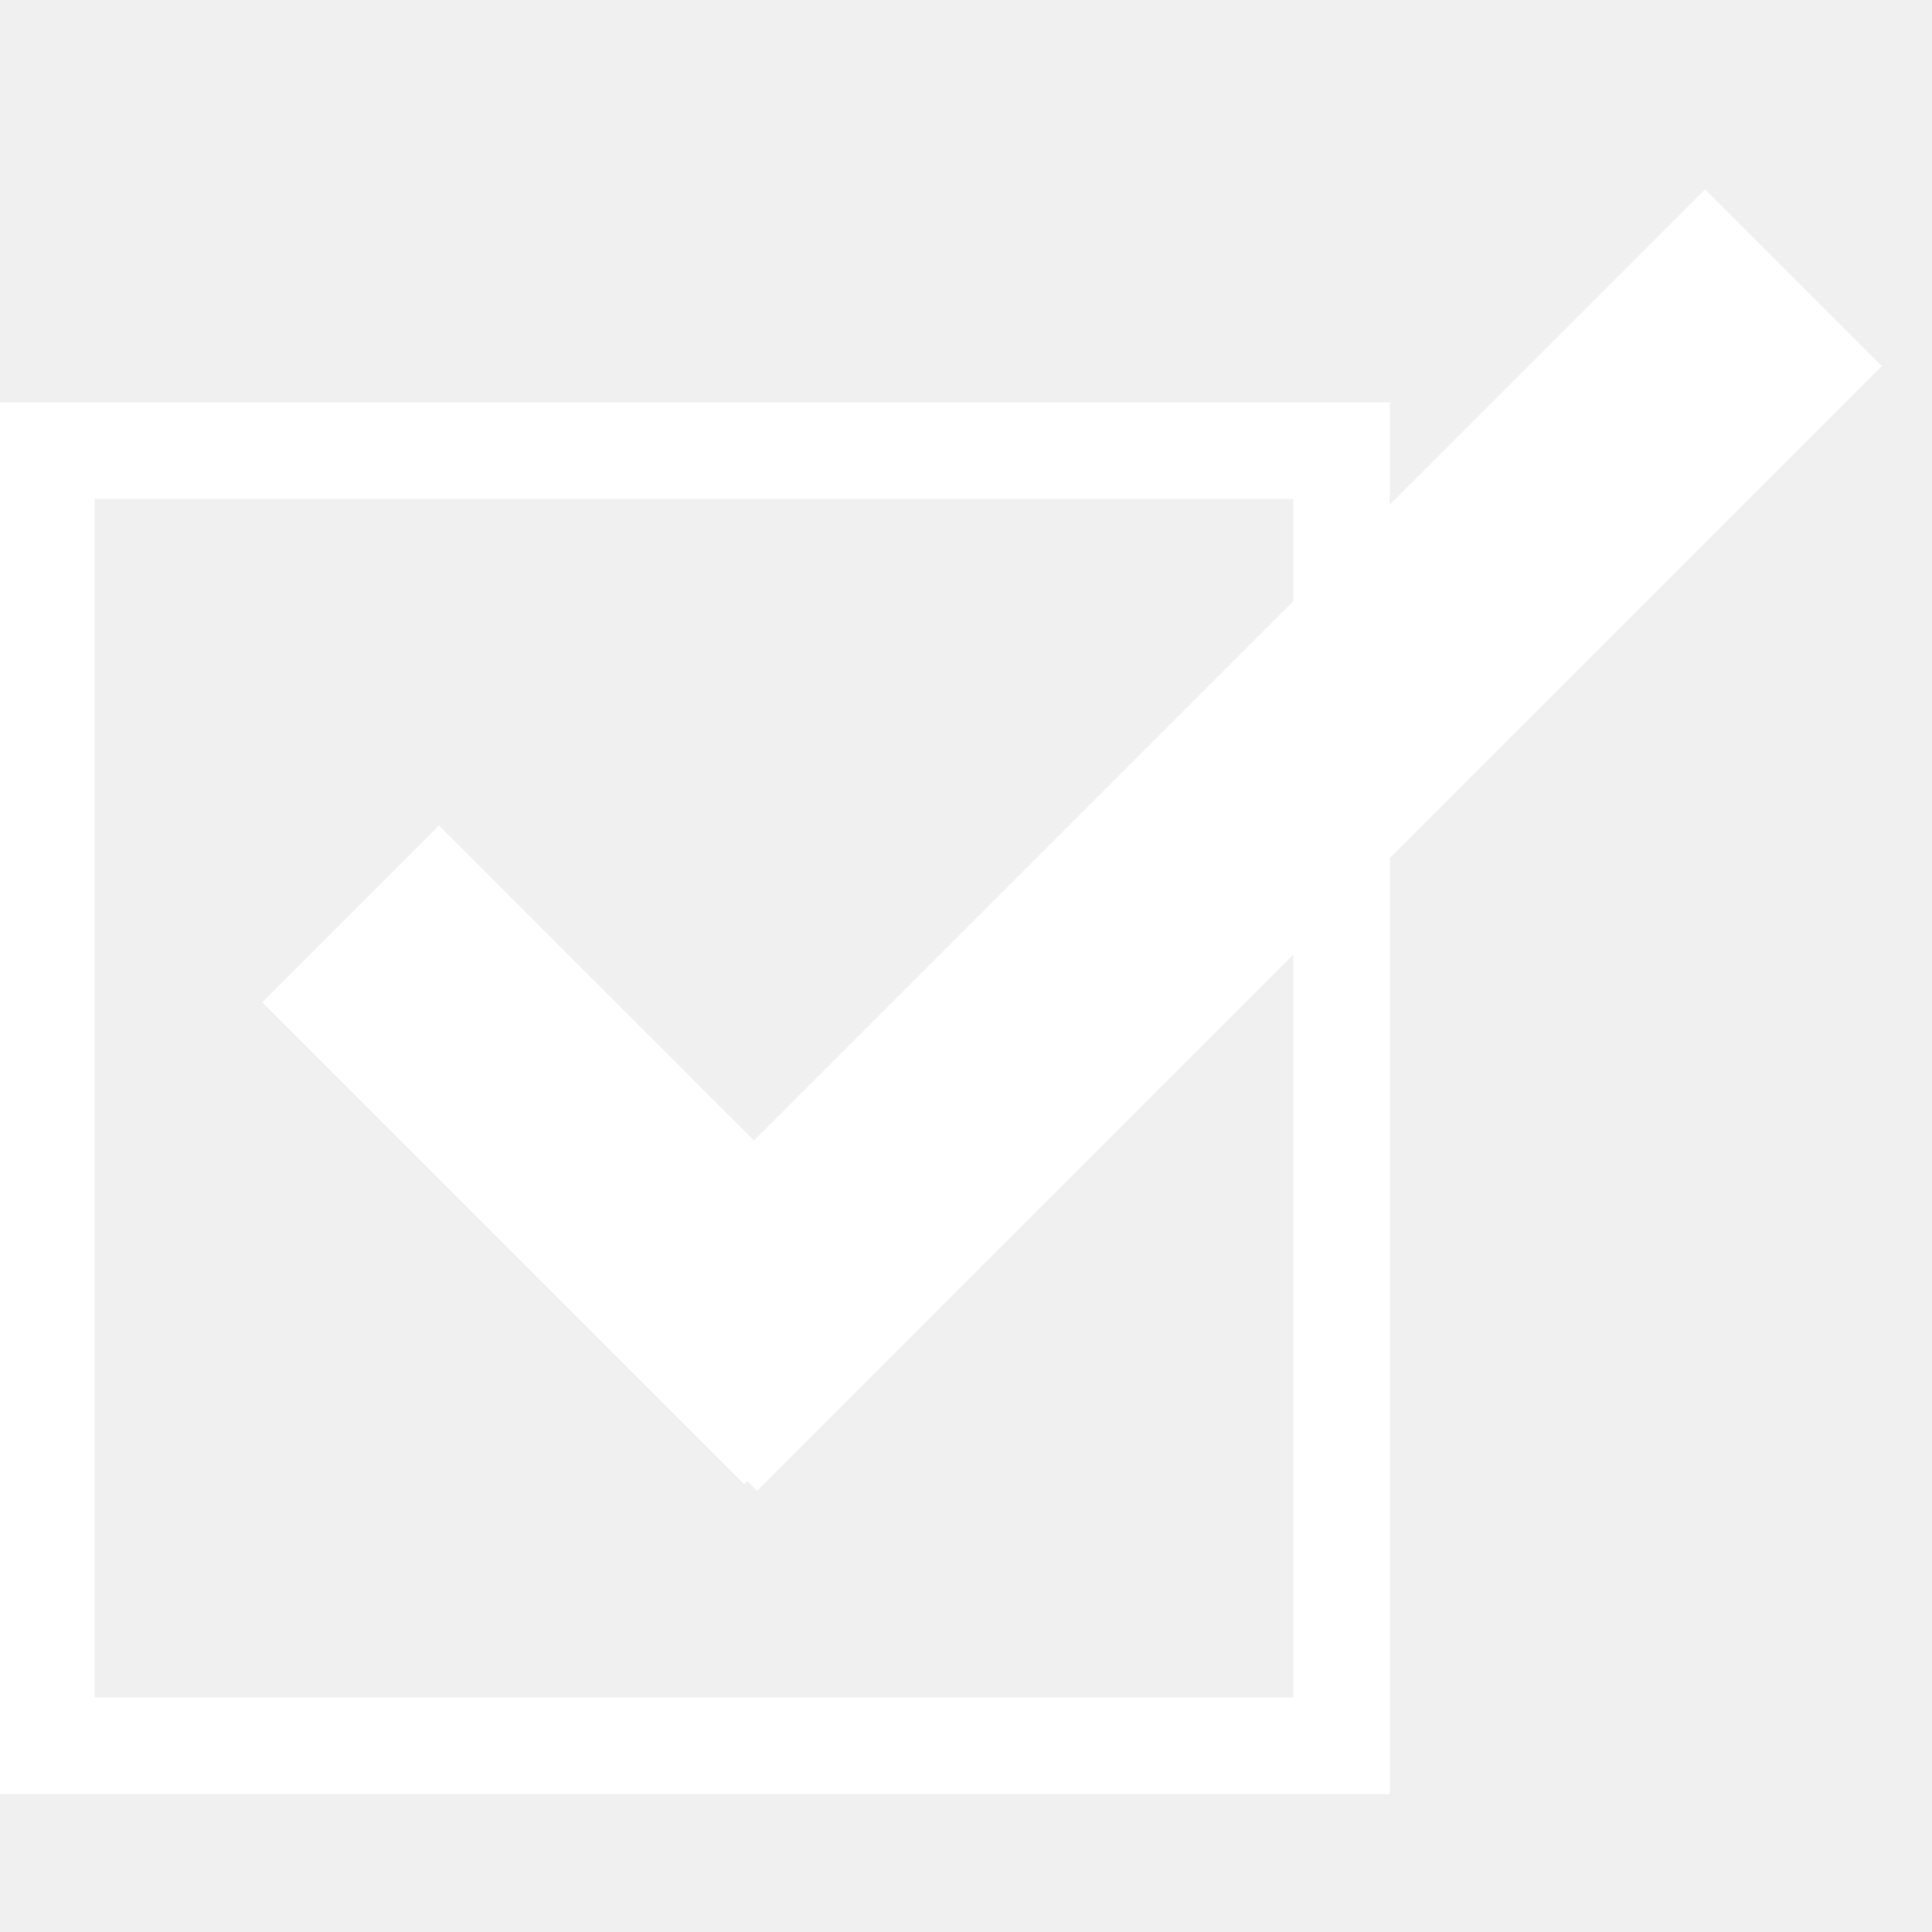
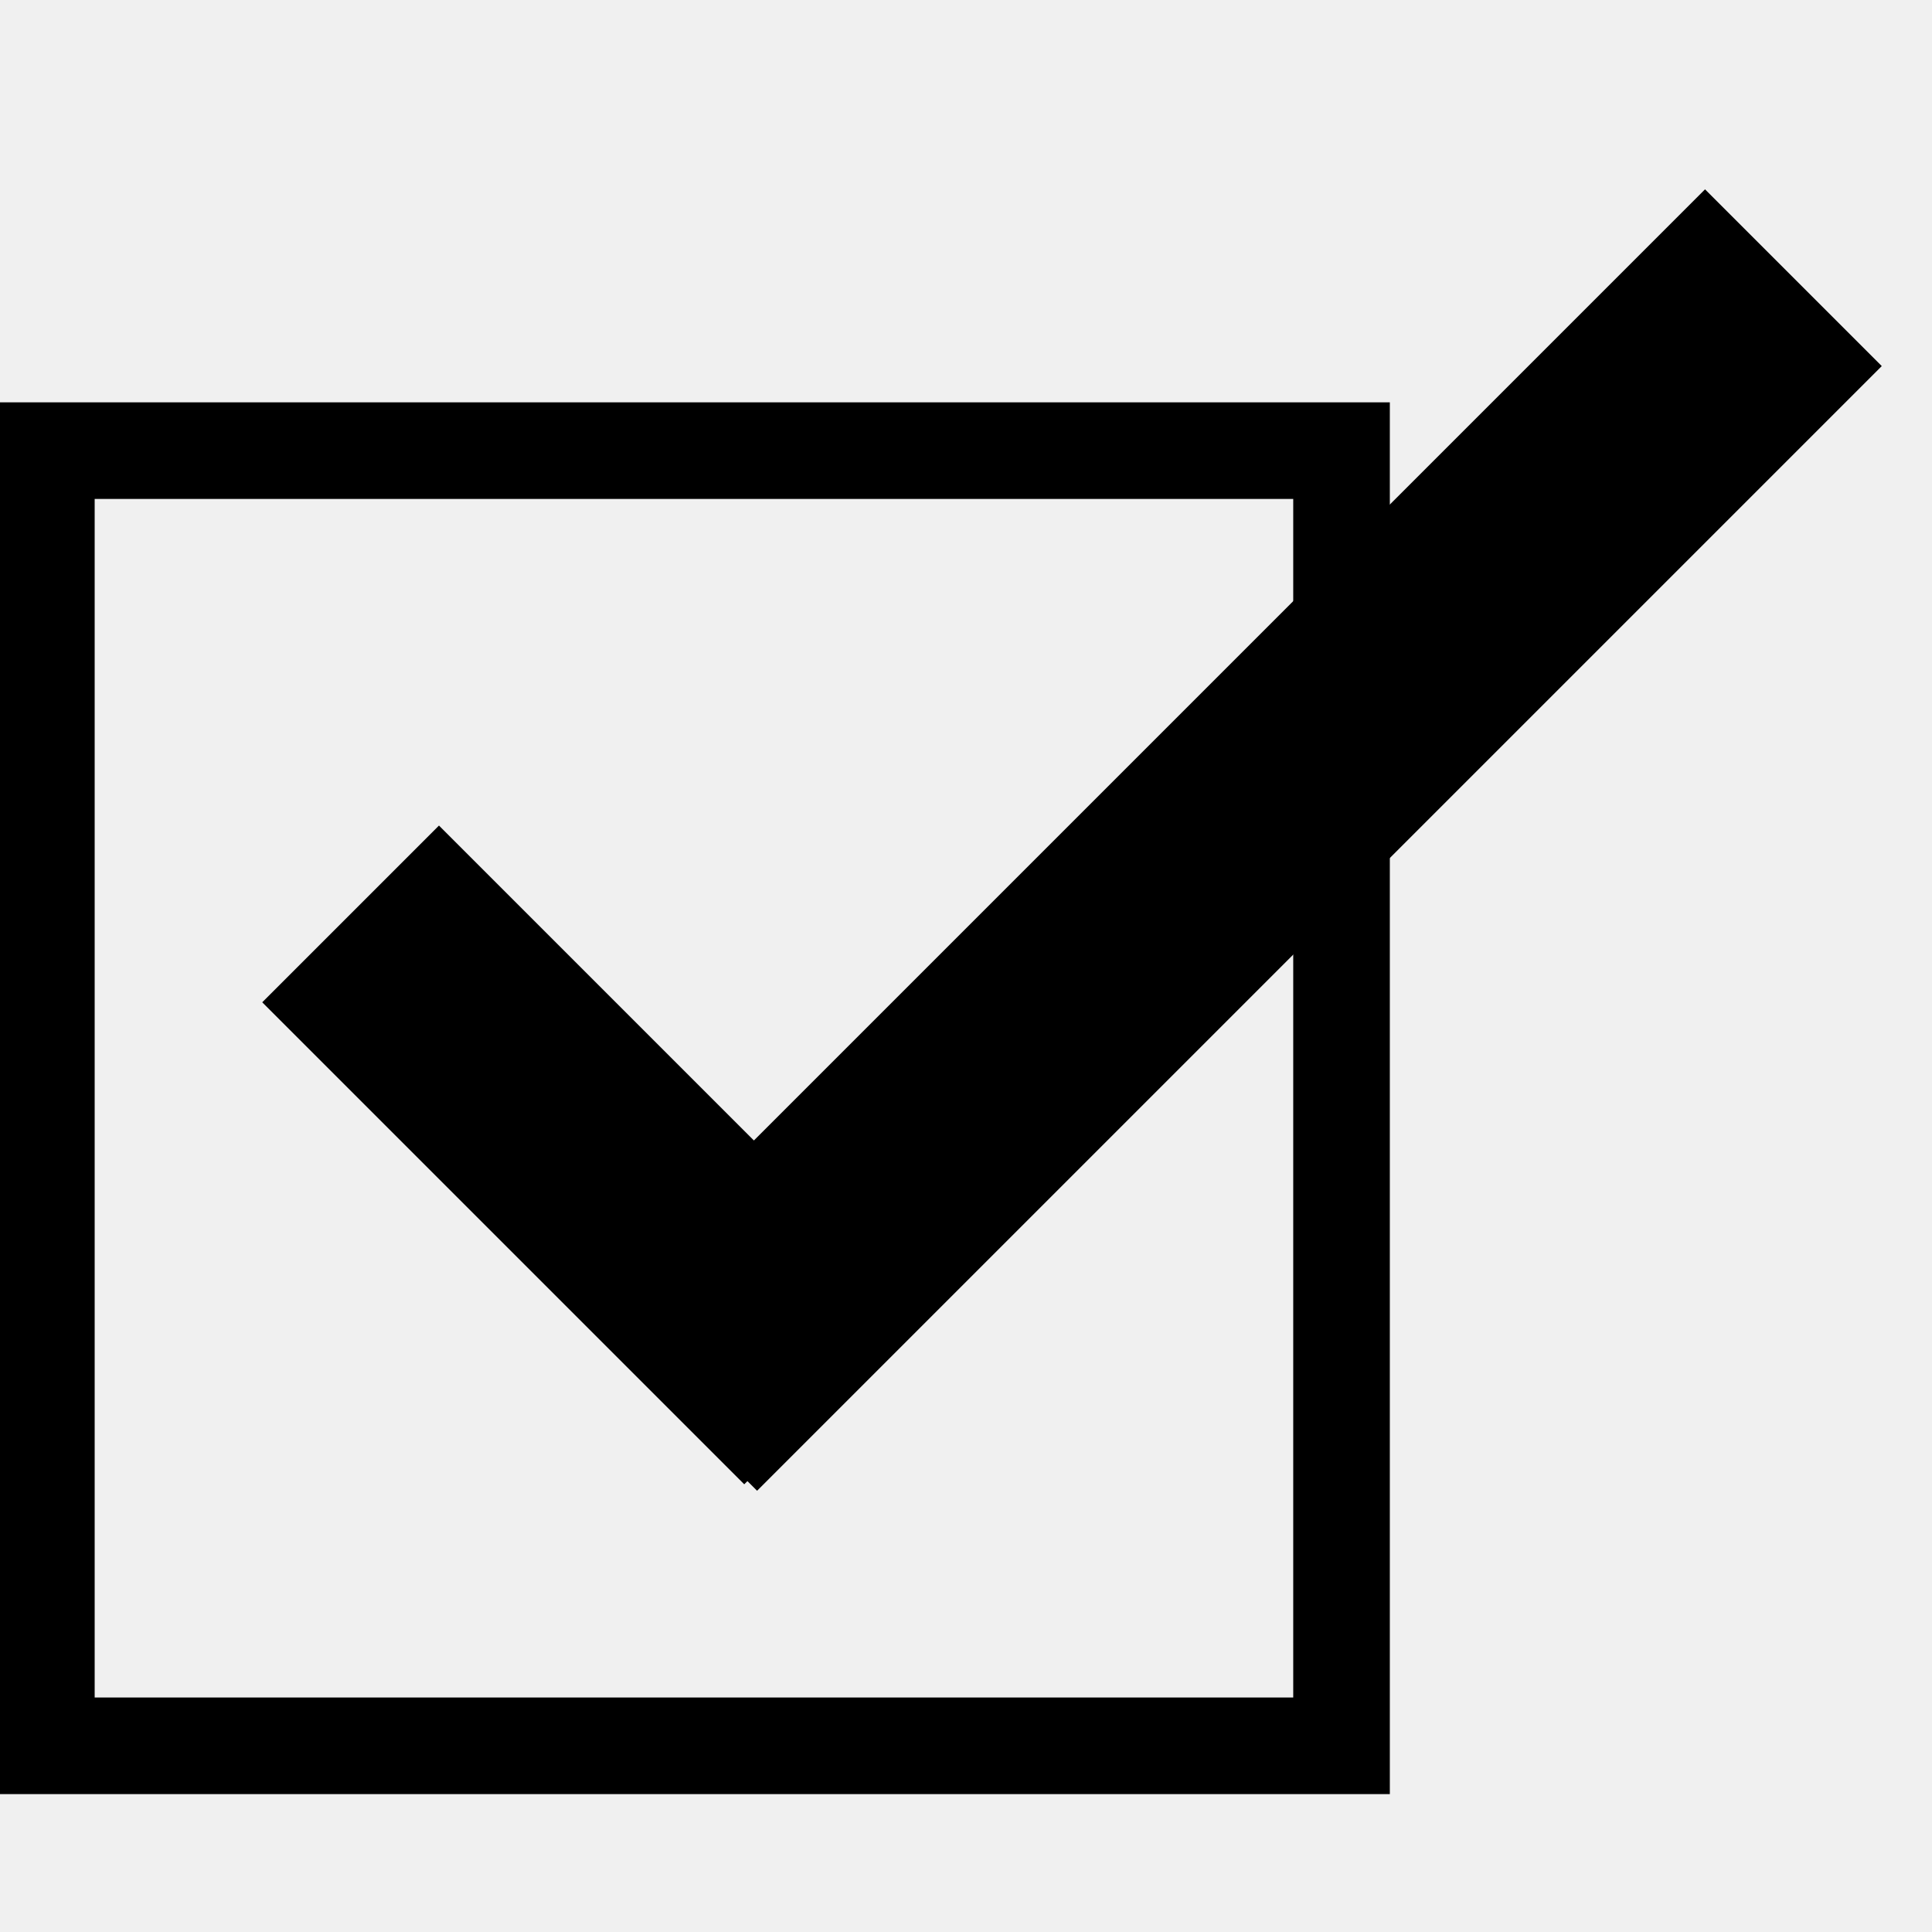
<svg xmlns="http://www.w3.org/2000/svg" width="500" height="500" viewBox="0 0 500 500" fill="none">
-   <g clip-path="url(#clip0_19_5121)">
-     <path d="M347.188 116.625H12V451.813H347.188V116.625Z" stroke="white" stroke-width="25" />
-     <path d="M113.605 213.653L67.865 259.393L192.609 384.137L238.349 338.397L113.605 213.653Z" fill="white" />
-     <path d="M487 94.739L441.261 49L150.191 340.069L195.931 385.808L487 94.739Z" fill="white" />
+   <g clip-path="url(#clip0_19_42)">
+     <path d="M347.188 116.625H12V451.813H347.188V116.625Z" stroke="black" stroke-width="25" />
+     <path d="M113.604 213.653L67.865 259.393L192.609 384.137L238.348 338.397L113.604 213.653Z" fill="black" />
+     <path d="M487 94.739L441.261 49L150.192 340.069L195.931 385.808L487 94.739Z" fill="black" />
  </g>
  <defs>
-     <clipPath id="clip0_19_5121">
+     <clipPath id="clip0_19_42">
      <rect width="500" height="500" fill="white" />
    </clipPath>
  </defs>
</svg>
